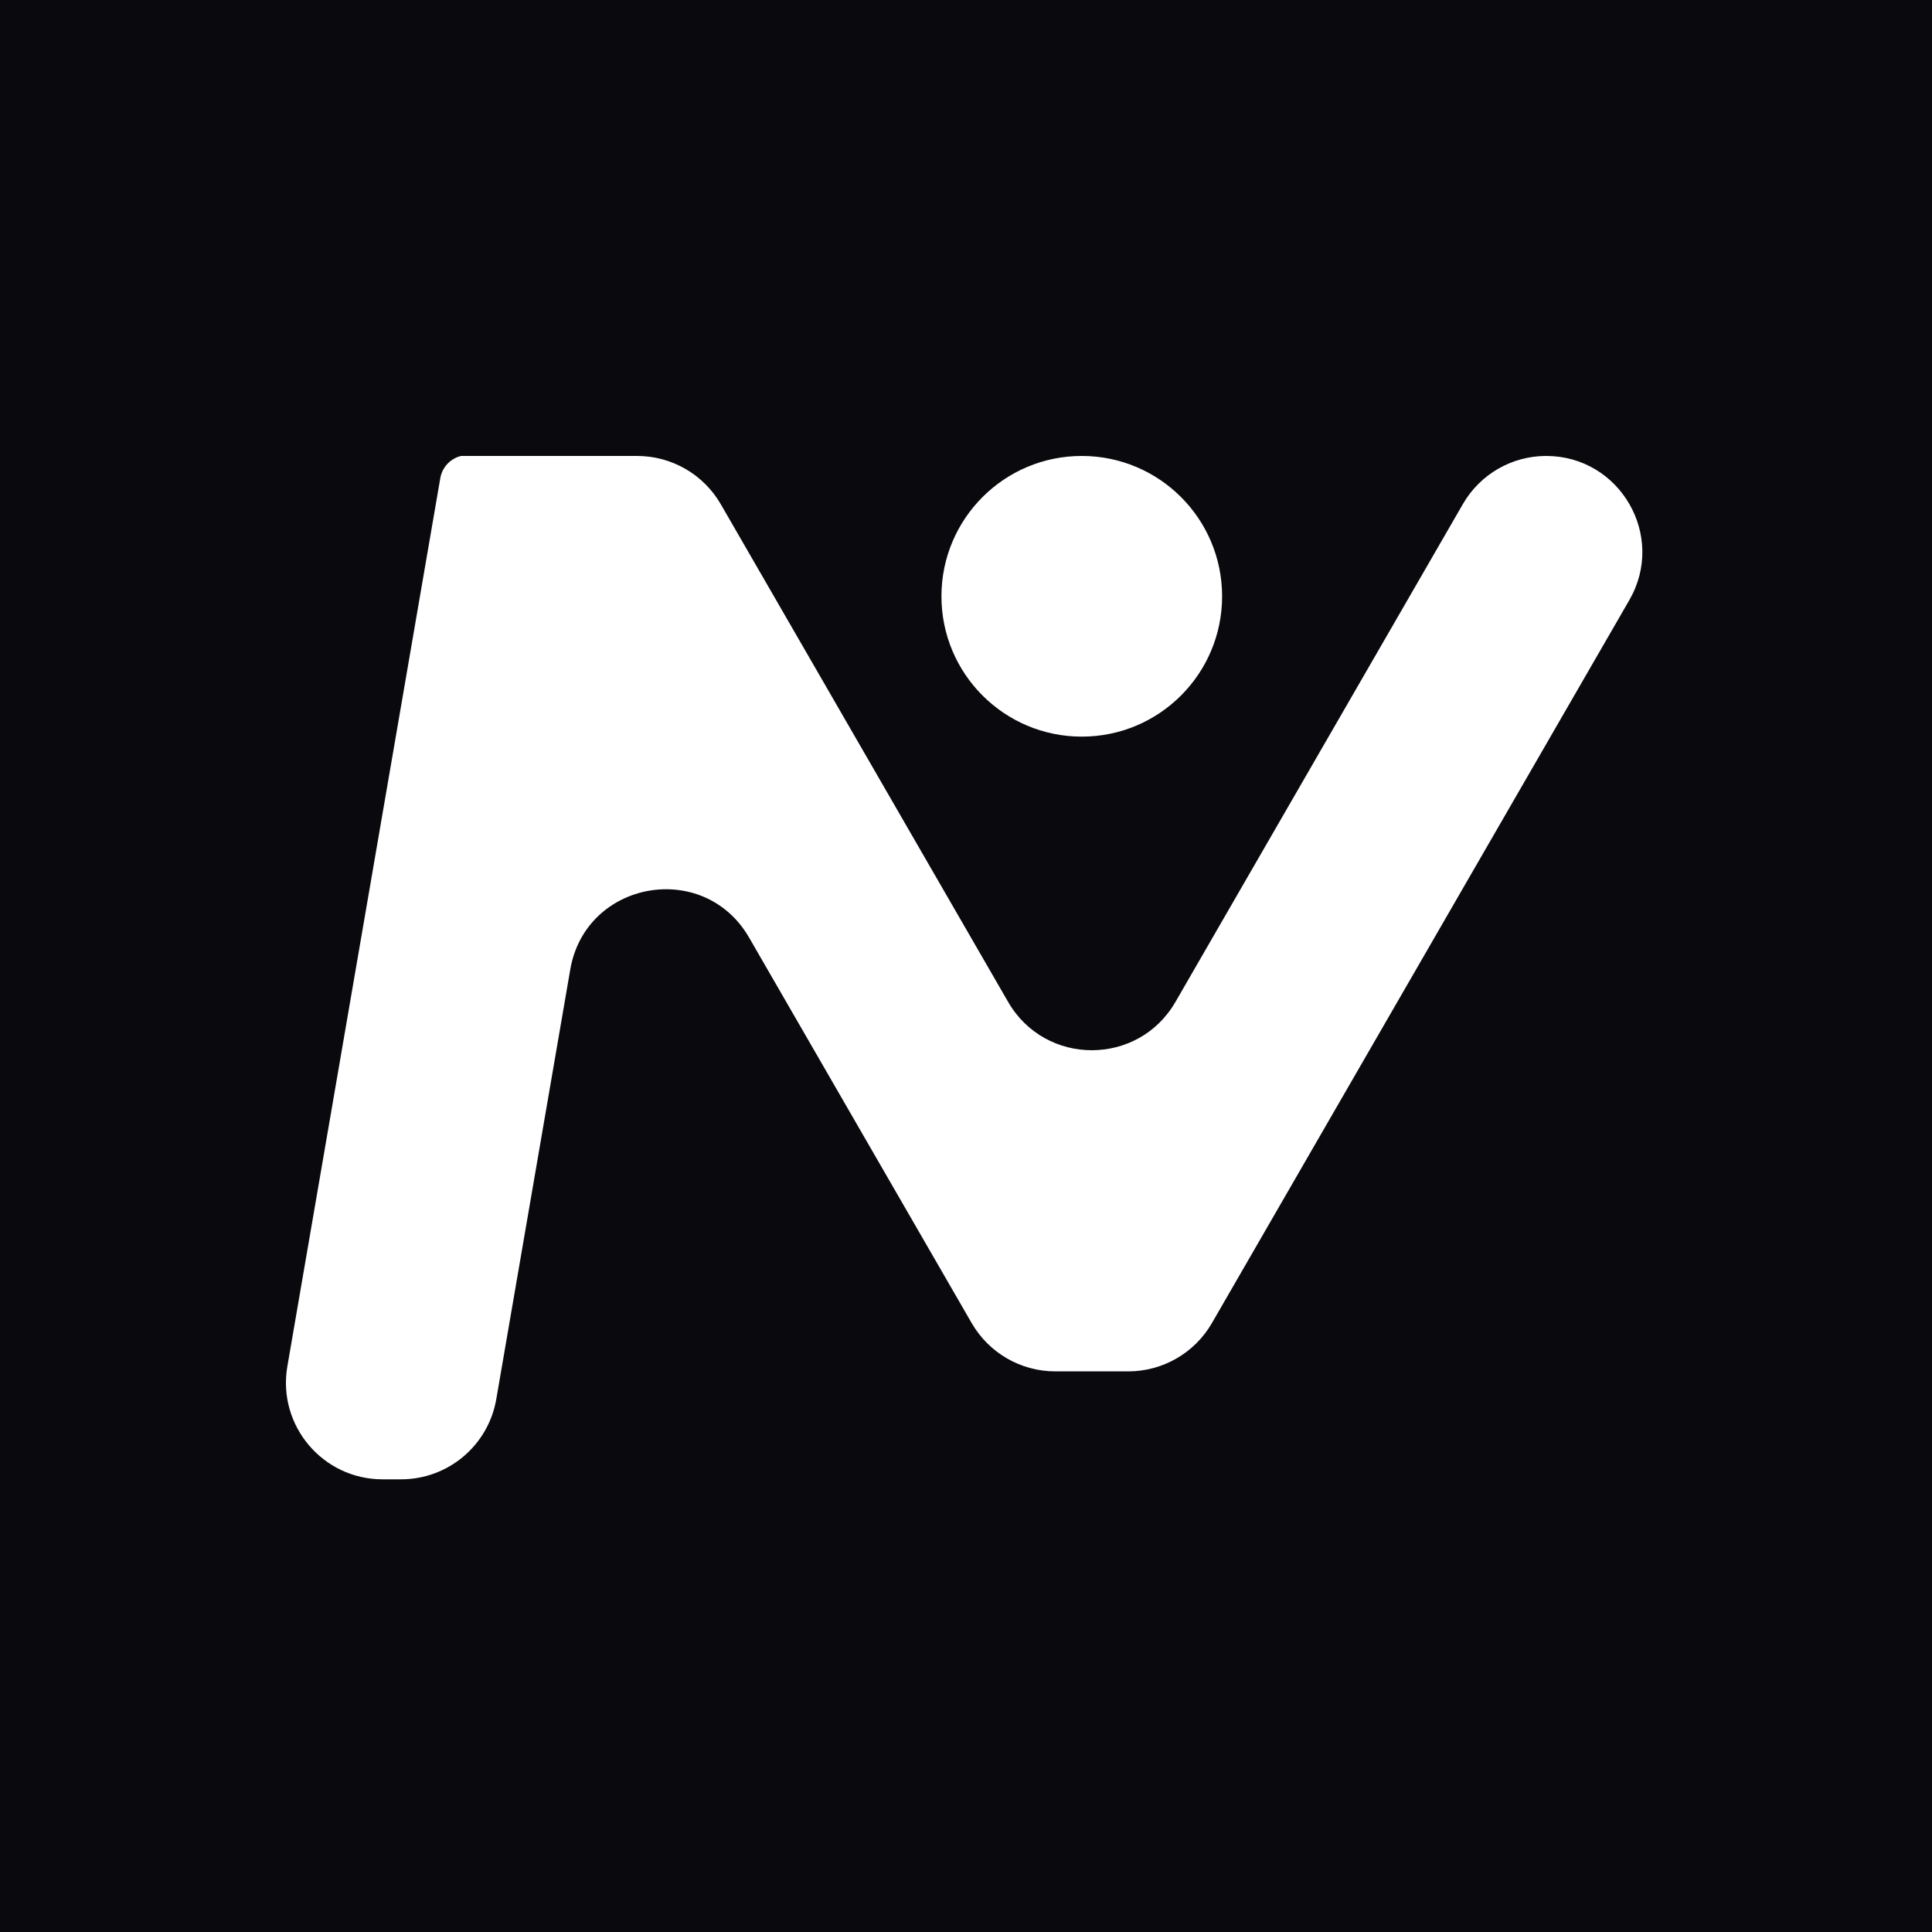
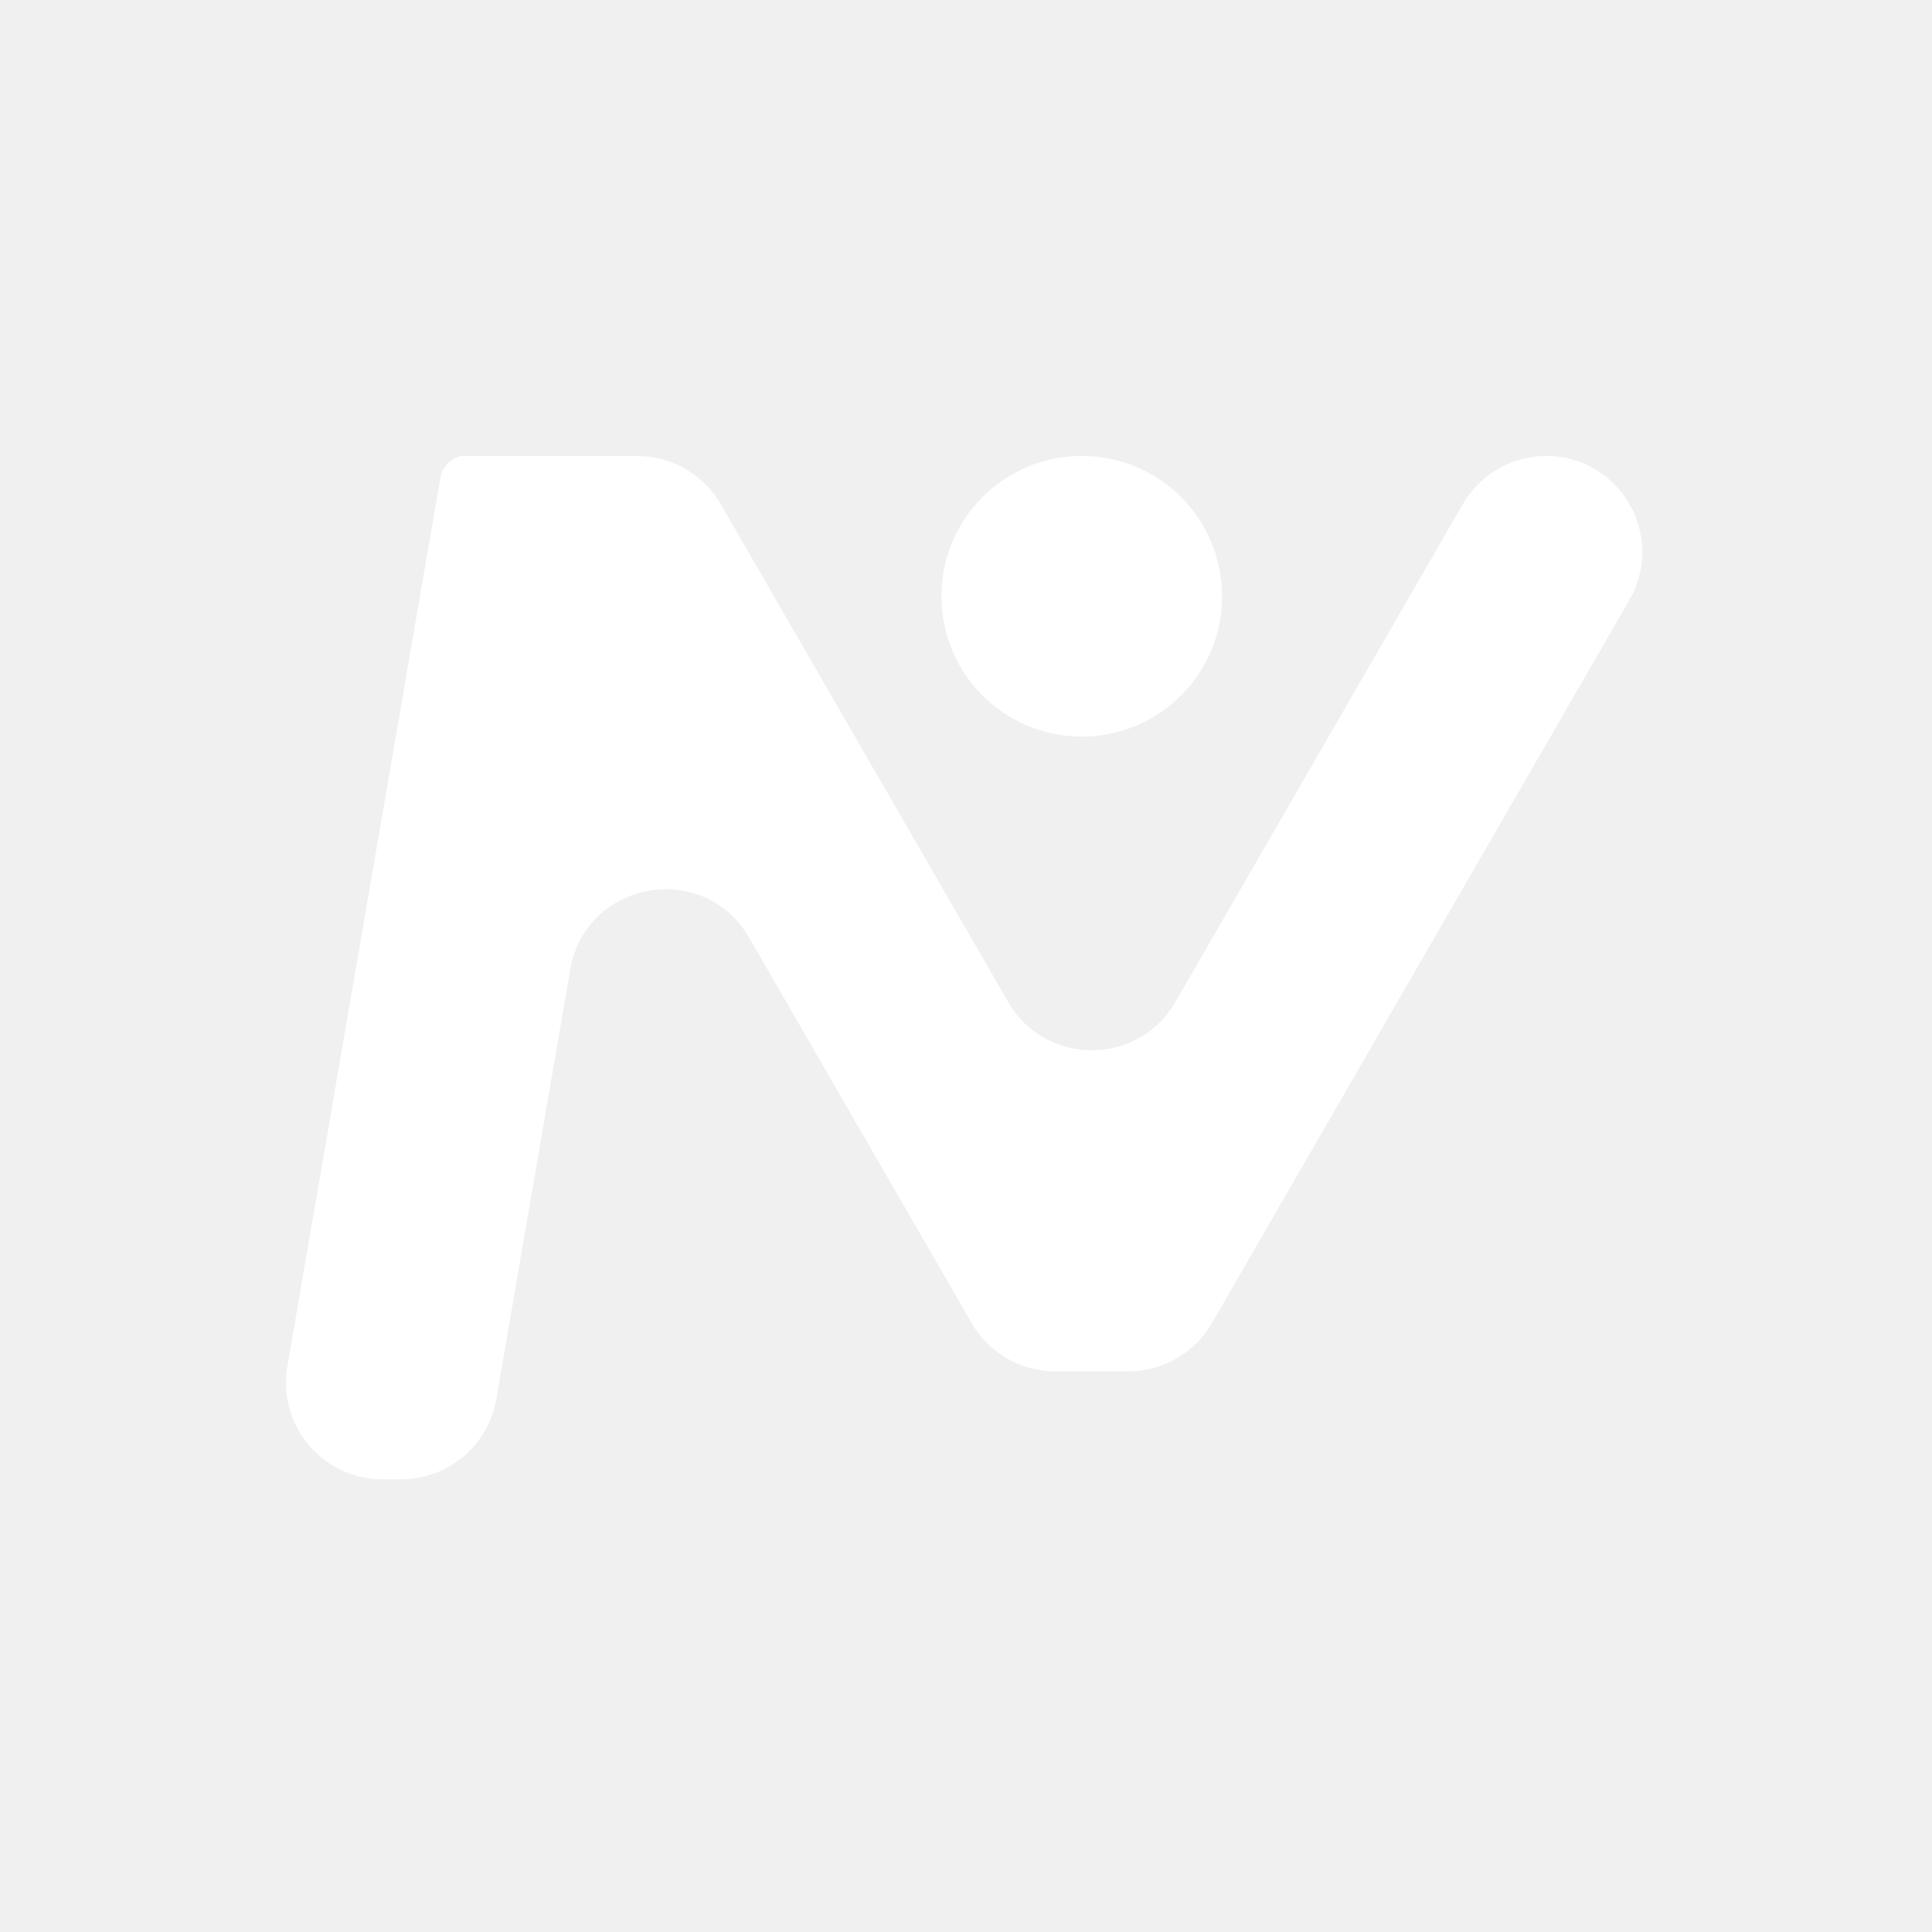
<svg xmlns="http://www.w3.org/2000/svg" width="500" height="500" viewBox="0 0 500 500" fill="none">
-   <rect width="500" height="500" fill="#0A0A0E" />
-   <path d="M400.14 118C419.28 118 431.243 138.721 421.673 155.297L313.643 342.41C309.177 350.145 300.924 354.91 291.992 354.91H273.117C264.186 354.91 255.933 350.145 251.467 342.41L193.871 242.652C182.176 222.397 151.552 227.86 147.583 250.91L128.439 362.09C126.374 374.084 115.972 382.848 103.802 382.848H99.007C83.504 382.848 71.738 368.883 74.369 353.605L113.948 123.748C114.447 120.853 116.617 118.664 119.297 118.001H164.947C173.857 118.021 182.085 122.781 186.542 130.5L260.904 259.3C270.527 275.966 294.583 275.966 304.205 259.3L378.606 130.433C383.048 122.74 391.257 118 400.14 118ZM279.962 118.001C300.02 118.001 316.28 134.262 316.28 154.32C316.28 174.379 300.02 190.639 279.962 190.639C259.904 190.639 243.644 174.378 243.644 154.32C243.644 134.262 259.904 118.001 279.962 118.001Z" fill="white" />
+   <path d="M164.892 118.001C173.823 118.001 182.076 122.766 186.542 130.501L260.904 259.301C270.527 275.967 294.583 275.967 304.205 259.301L378.606 130.434C383.048 122.741 391.257 118.001 400.14 118.001C419.28 118.001 431.243 138.722 421.673 155.298L313.643 342.411C309.177 350.146 300.924 354.911 291.992 354.911H273.117C264.186 354.911 255.933 350.146 251.467 342.411L193.871 242.653C182.176 222.397 151.552 227.861 147.583 250.911L128.439 362.091C126.374 374.085 115.972 382.849 103.802 382.849H99.007C83.504 382.849 71.739 368.884 74.369 353.606L113.948 123.748C114.447 120.852 116.619 118.663 119.301 118.001H164.892ZM279.962 118.001C300.02 118.001 316.28 134.262 316.28 154.32C316.28 174.379 300.02 190.639 279.962 190.639C259.904 190.639 243.644 174.378 243.644 154.32C243.644 134.262 259.904 118.001 279.962 118.001Z" fill="white" />
</svg>
